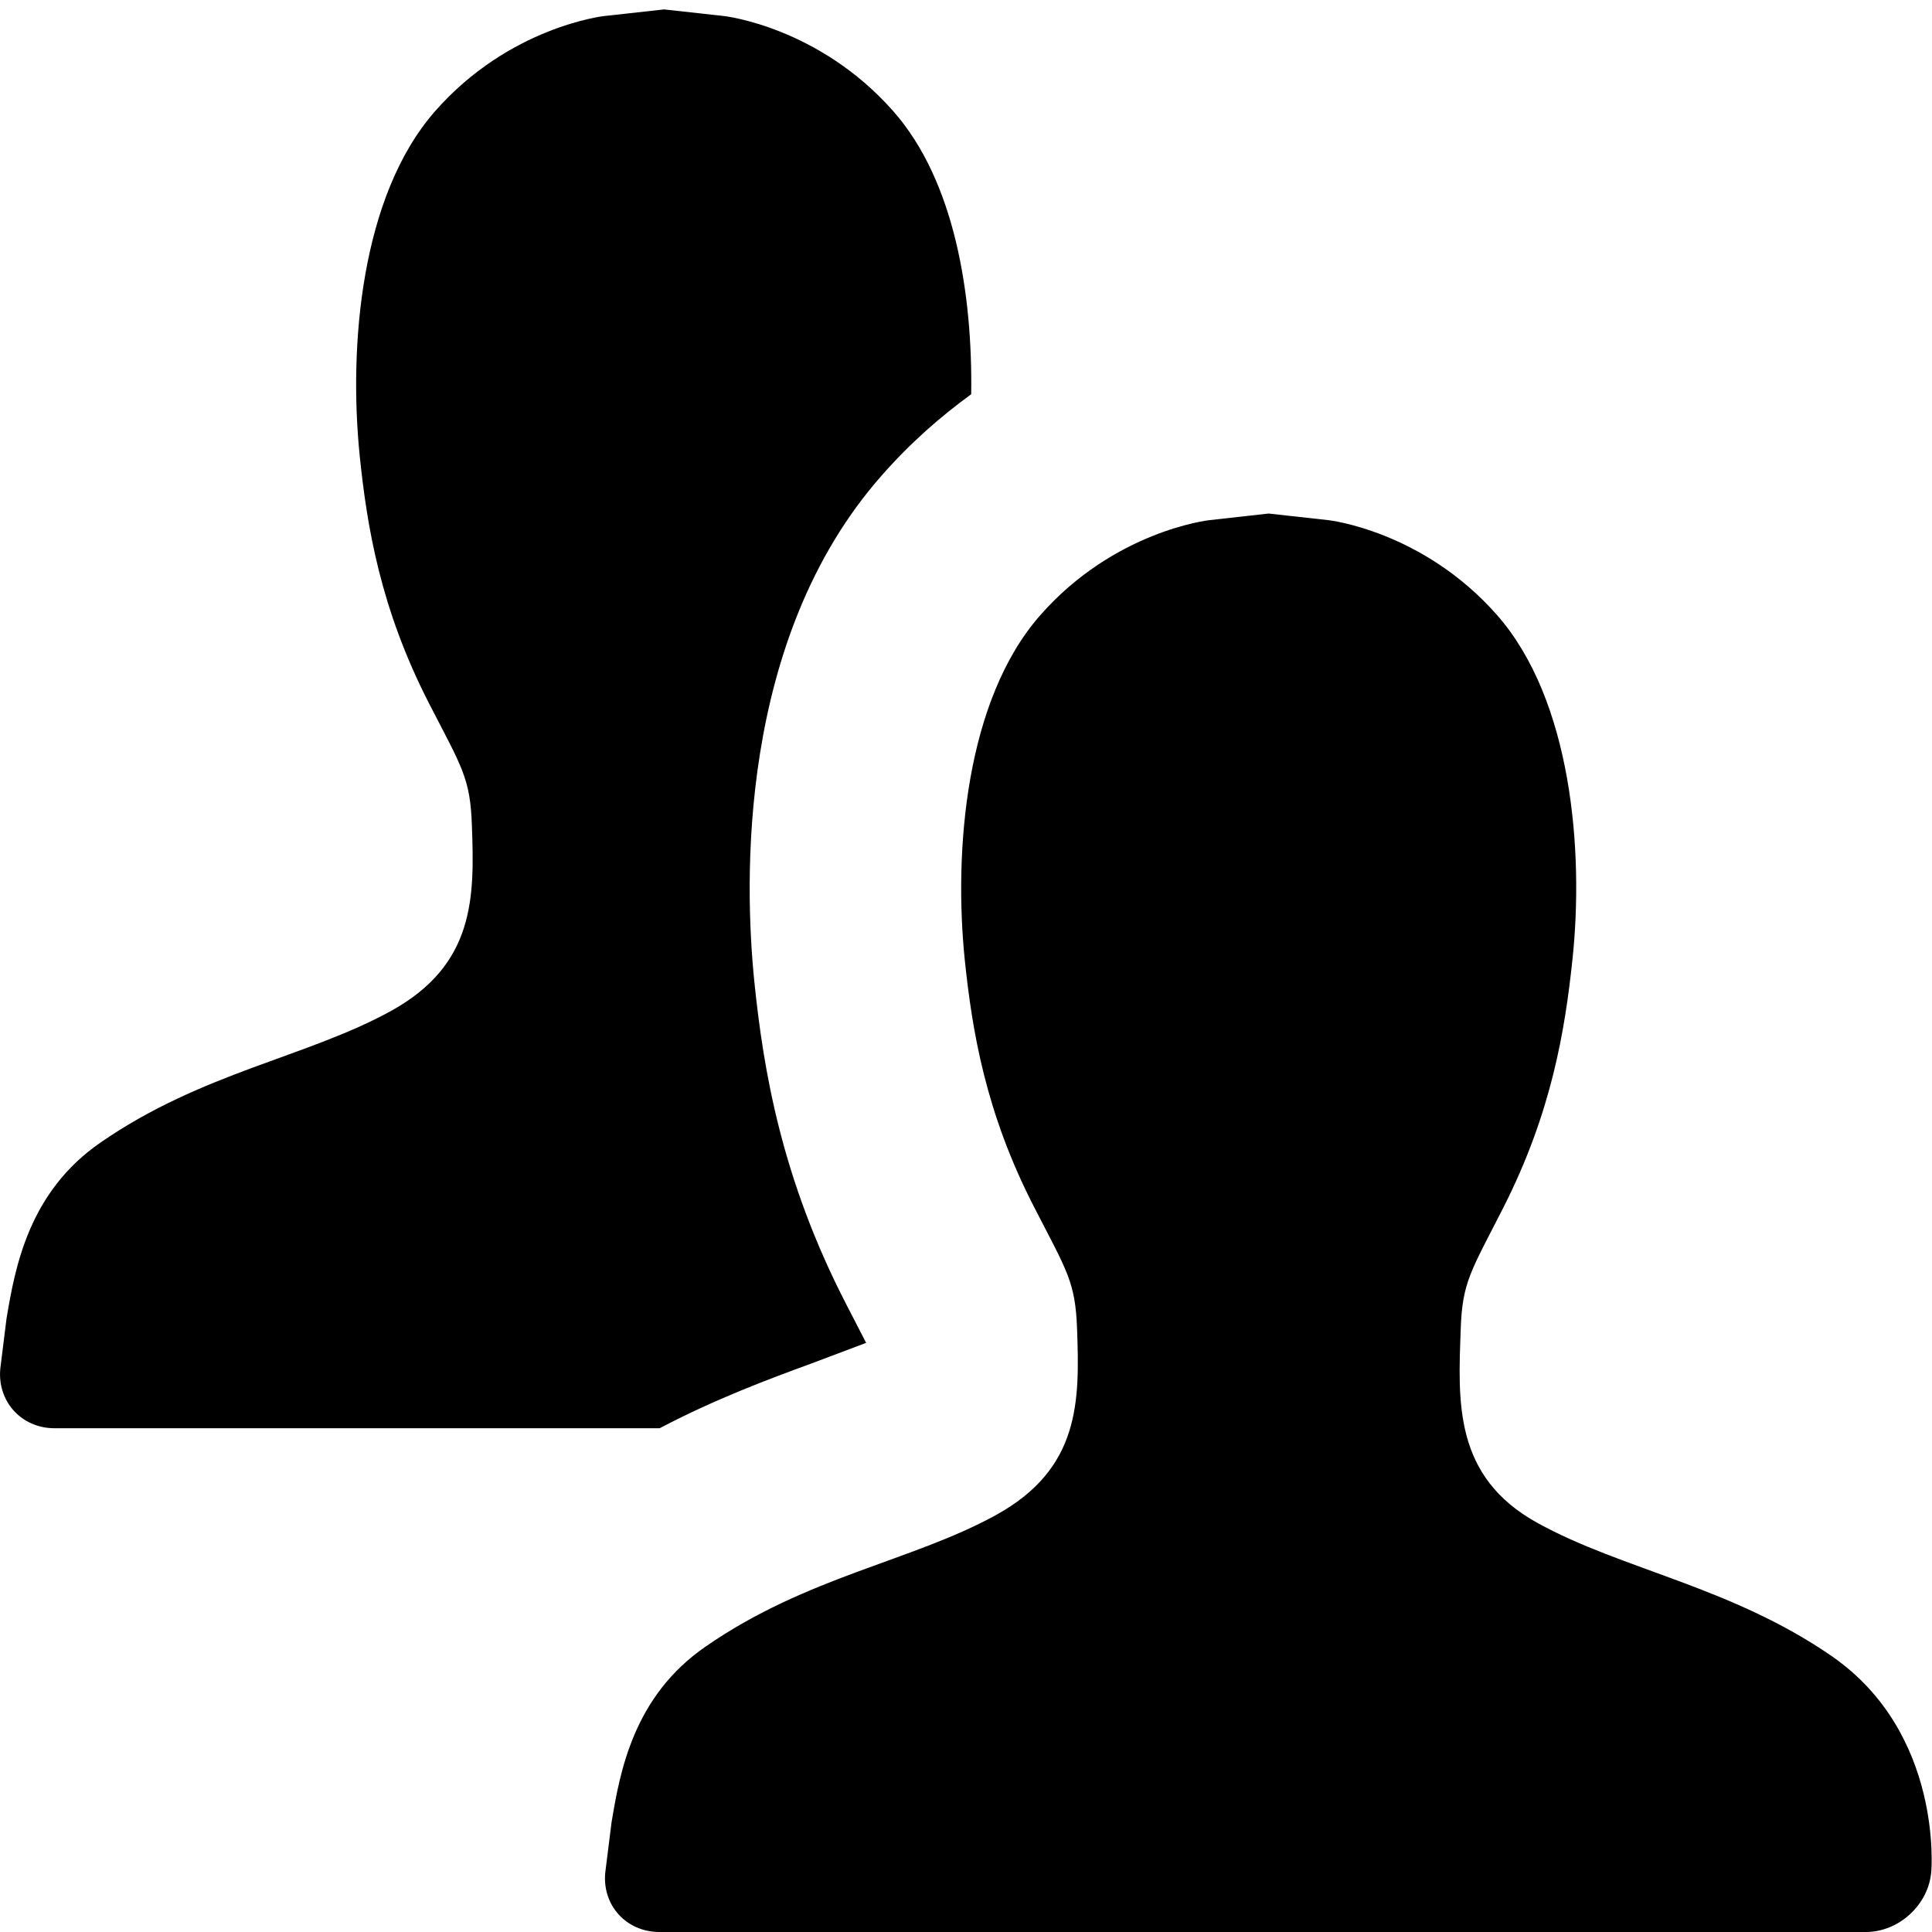
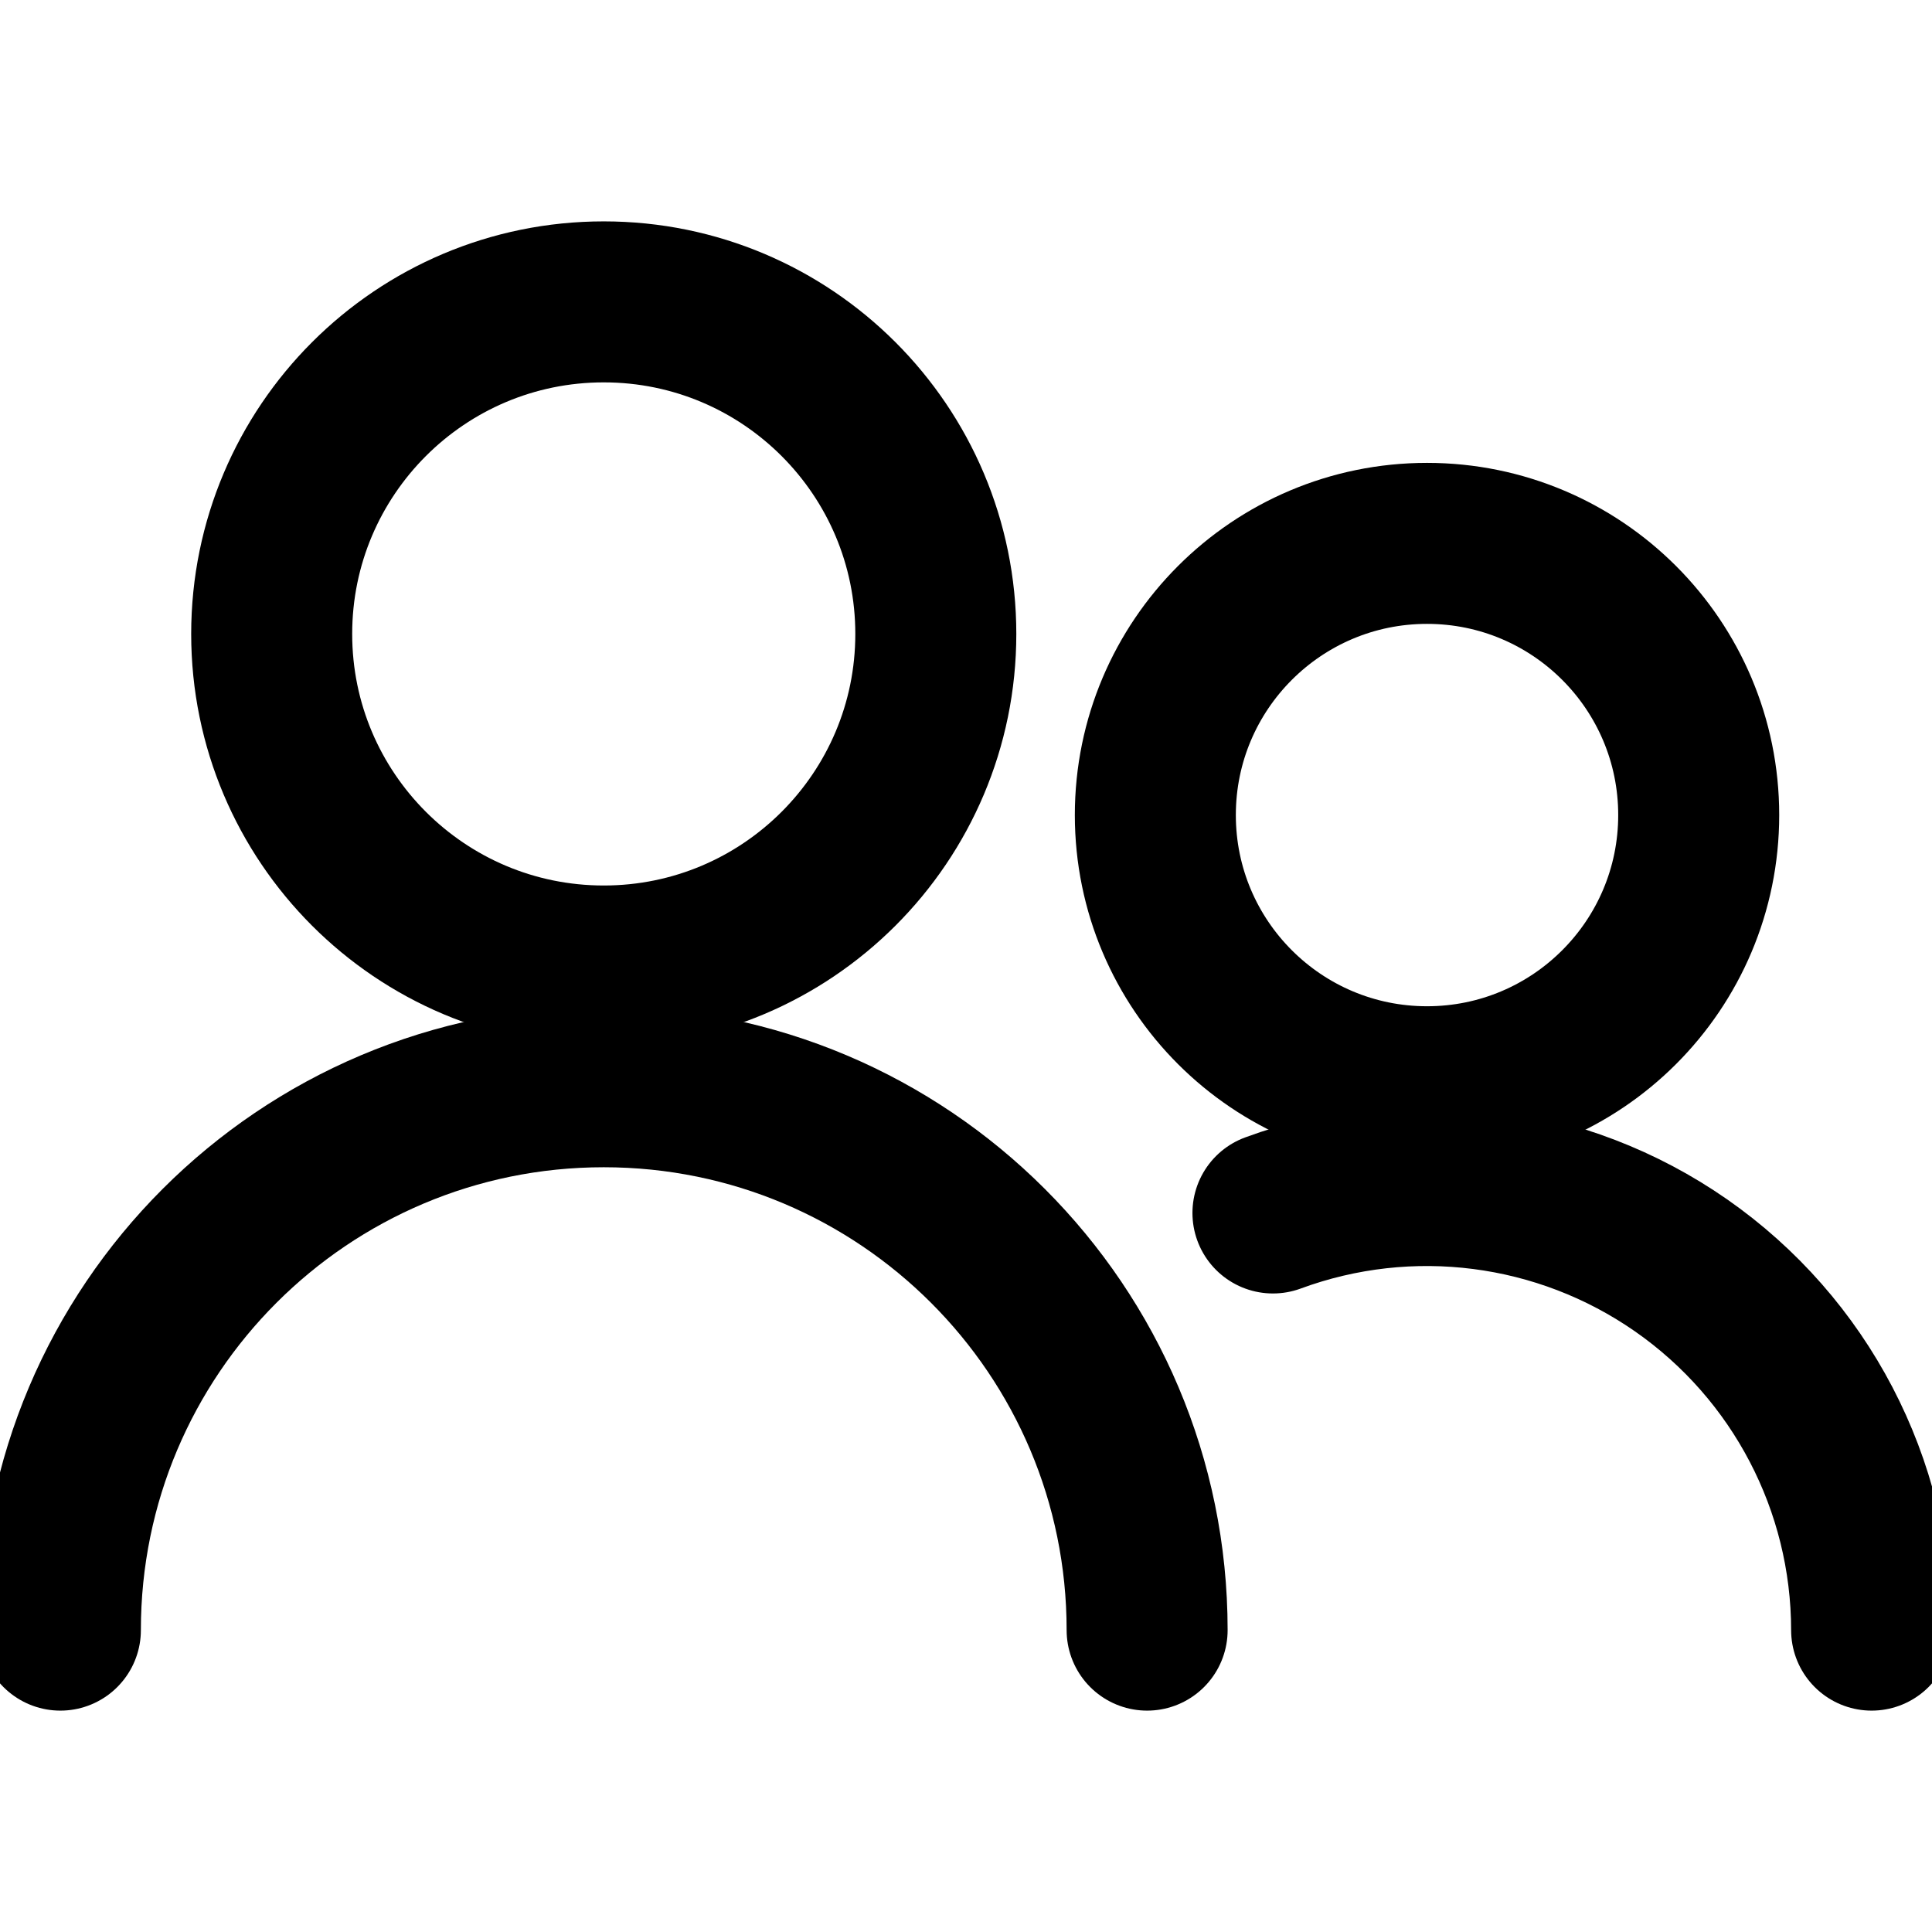
- <svg xmlns="http://www.w3.org/2000/svg" viewBox="0 0 16 16">
-   <path d="M6.722 11.291l.451-.17-.165-.32c-.536-1.039-.685-1.934-.761-2.672-.082-.808-.144-2.831 1.053-4.189.244-.278.493-.493.743-.675.012-.826-.135-1.766-.646-2.345-.618-.7-1.4-.787-1.4-.787l-.497-.055-.498.055s-.783.087-1.398.787c-.617.702-.717 1.948-.625 2.855.06.583.17 1.263.574 2.05.274.533.341.617.355 1.01.022.595.027 1.153-.671 1.538-.697.383-1.564.508-2.403 1.088-.596.41-.709 1.033-.78 1.459l-.051.41c-.029.273.173.498.448.498h5.012c.457-.24.89-.402 1.259-.537zM5.064 15.096c.07-.427.184-1.05.78-1.46.838-.581 1.708-.706 2.404-1.089.699-.385.693-.943.672-1.537-.014-.393-.08-.477-.354-1.01-.406-.787-.515-1.467-.576-2.049-.093-.909.008-2.155.625-2.856.615-.7 1.398-.787 1.398-.787l.492-.055h.002l.496.055s.781.087 1.396.787c.615.701.72 1.947.623 2.855-.062.583-.172 1.262-.571 2.049-.271.533-.341.617-.354 1.01-.021.595-.062 1.22.637 1.604.697.385 1.604.527 2.438 1.104.923.641.822 1.783.822 1.783-.022.275-.269.5-.542.5h-9.991c-.275 0-.477-.223-.448-.496l.051-.408z" />
+ <svg xmlns="http://www.w3.org/2000/svg" viewBox="0 0 24 24">
+   <path fill="none" fill-rule="evenodd" clip-rule="evenodd" d="M7.5 12C9.778 12 11.625 10.153 11.625 7.875C11.625 5.597 9.778 3.75 7.5 3.75C5.222 3.75 3.375 5.597 3.375 7.875C3.375 10.153 5.222 12 7.5 12Z" stroke="black" stroke-width="2" stroke-linecap="round" stroke-linejoin="round" />
+   <path fill="none" d="M0.75 20.25C0.75 16.522 3.772 13.5 7.5 13.5C11.228 13.5 14.25 16.522 14.25 20.25" stroke="black" stroke-width="2" stroke-linecap="round" stroke-linejoin="round" />
+   <path fill="none" fill-rule="evenodd" clip-rule="evenodd" d="M17.727 13.5C19.591 13.5 21.102 11.989 21.102 10.125C21.102 8.261 19.591 6.75 17.727 6.75C15.863 6.75 14.352 8.261 14.352 10.125C14.352 11.989 15.863 13.5 17.727 13.5Z" stroke="black" stroke-width="2" stroke-linecap="round" stroke-linejoin="round" />
+   <path fill="none" d="M15.813 15.068C17.508 14.443 19.401 14.687 20.883 15.719C22.365 16.752 23.249 18.444 23.25 20.25" stroke="black" stroke-width="2" stroke-linecap="round" stroke-linejoin="round" />
</svg>
